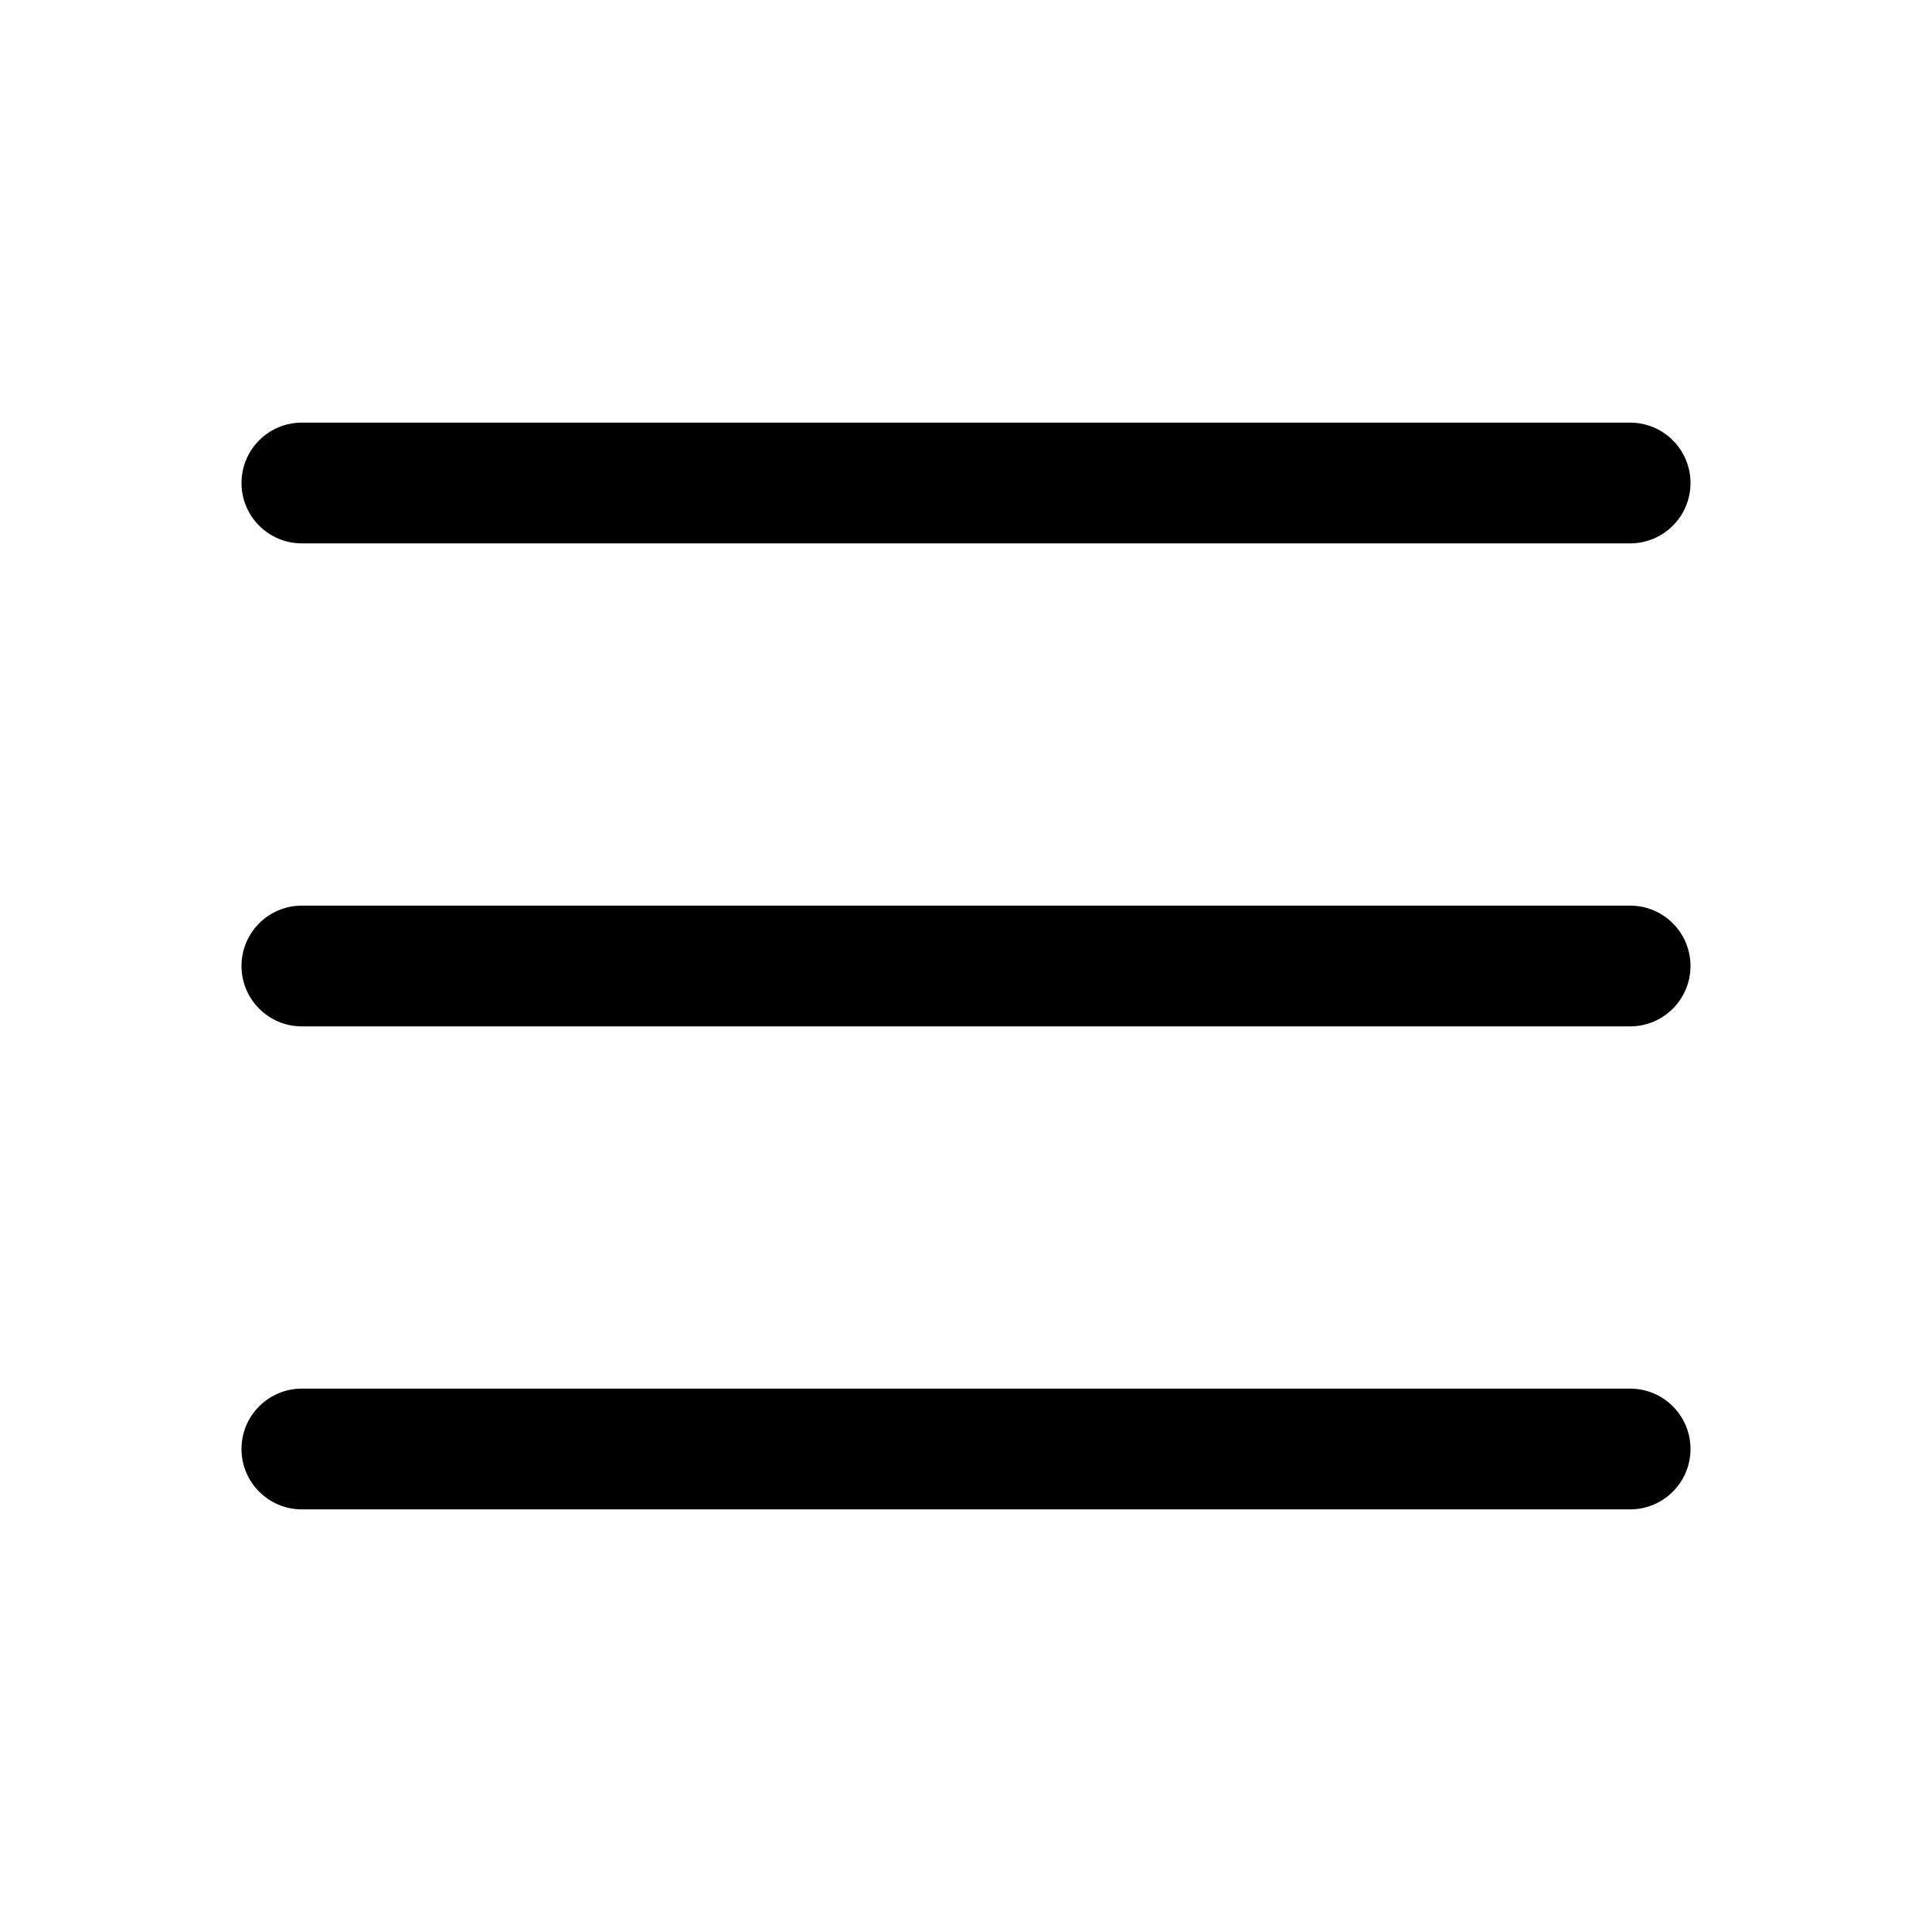
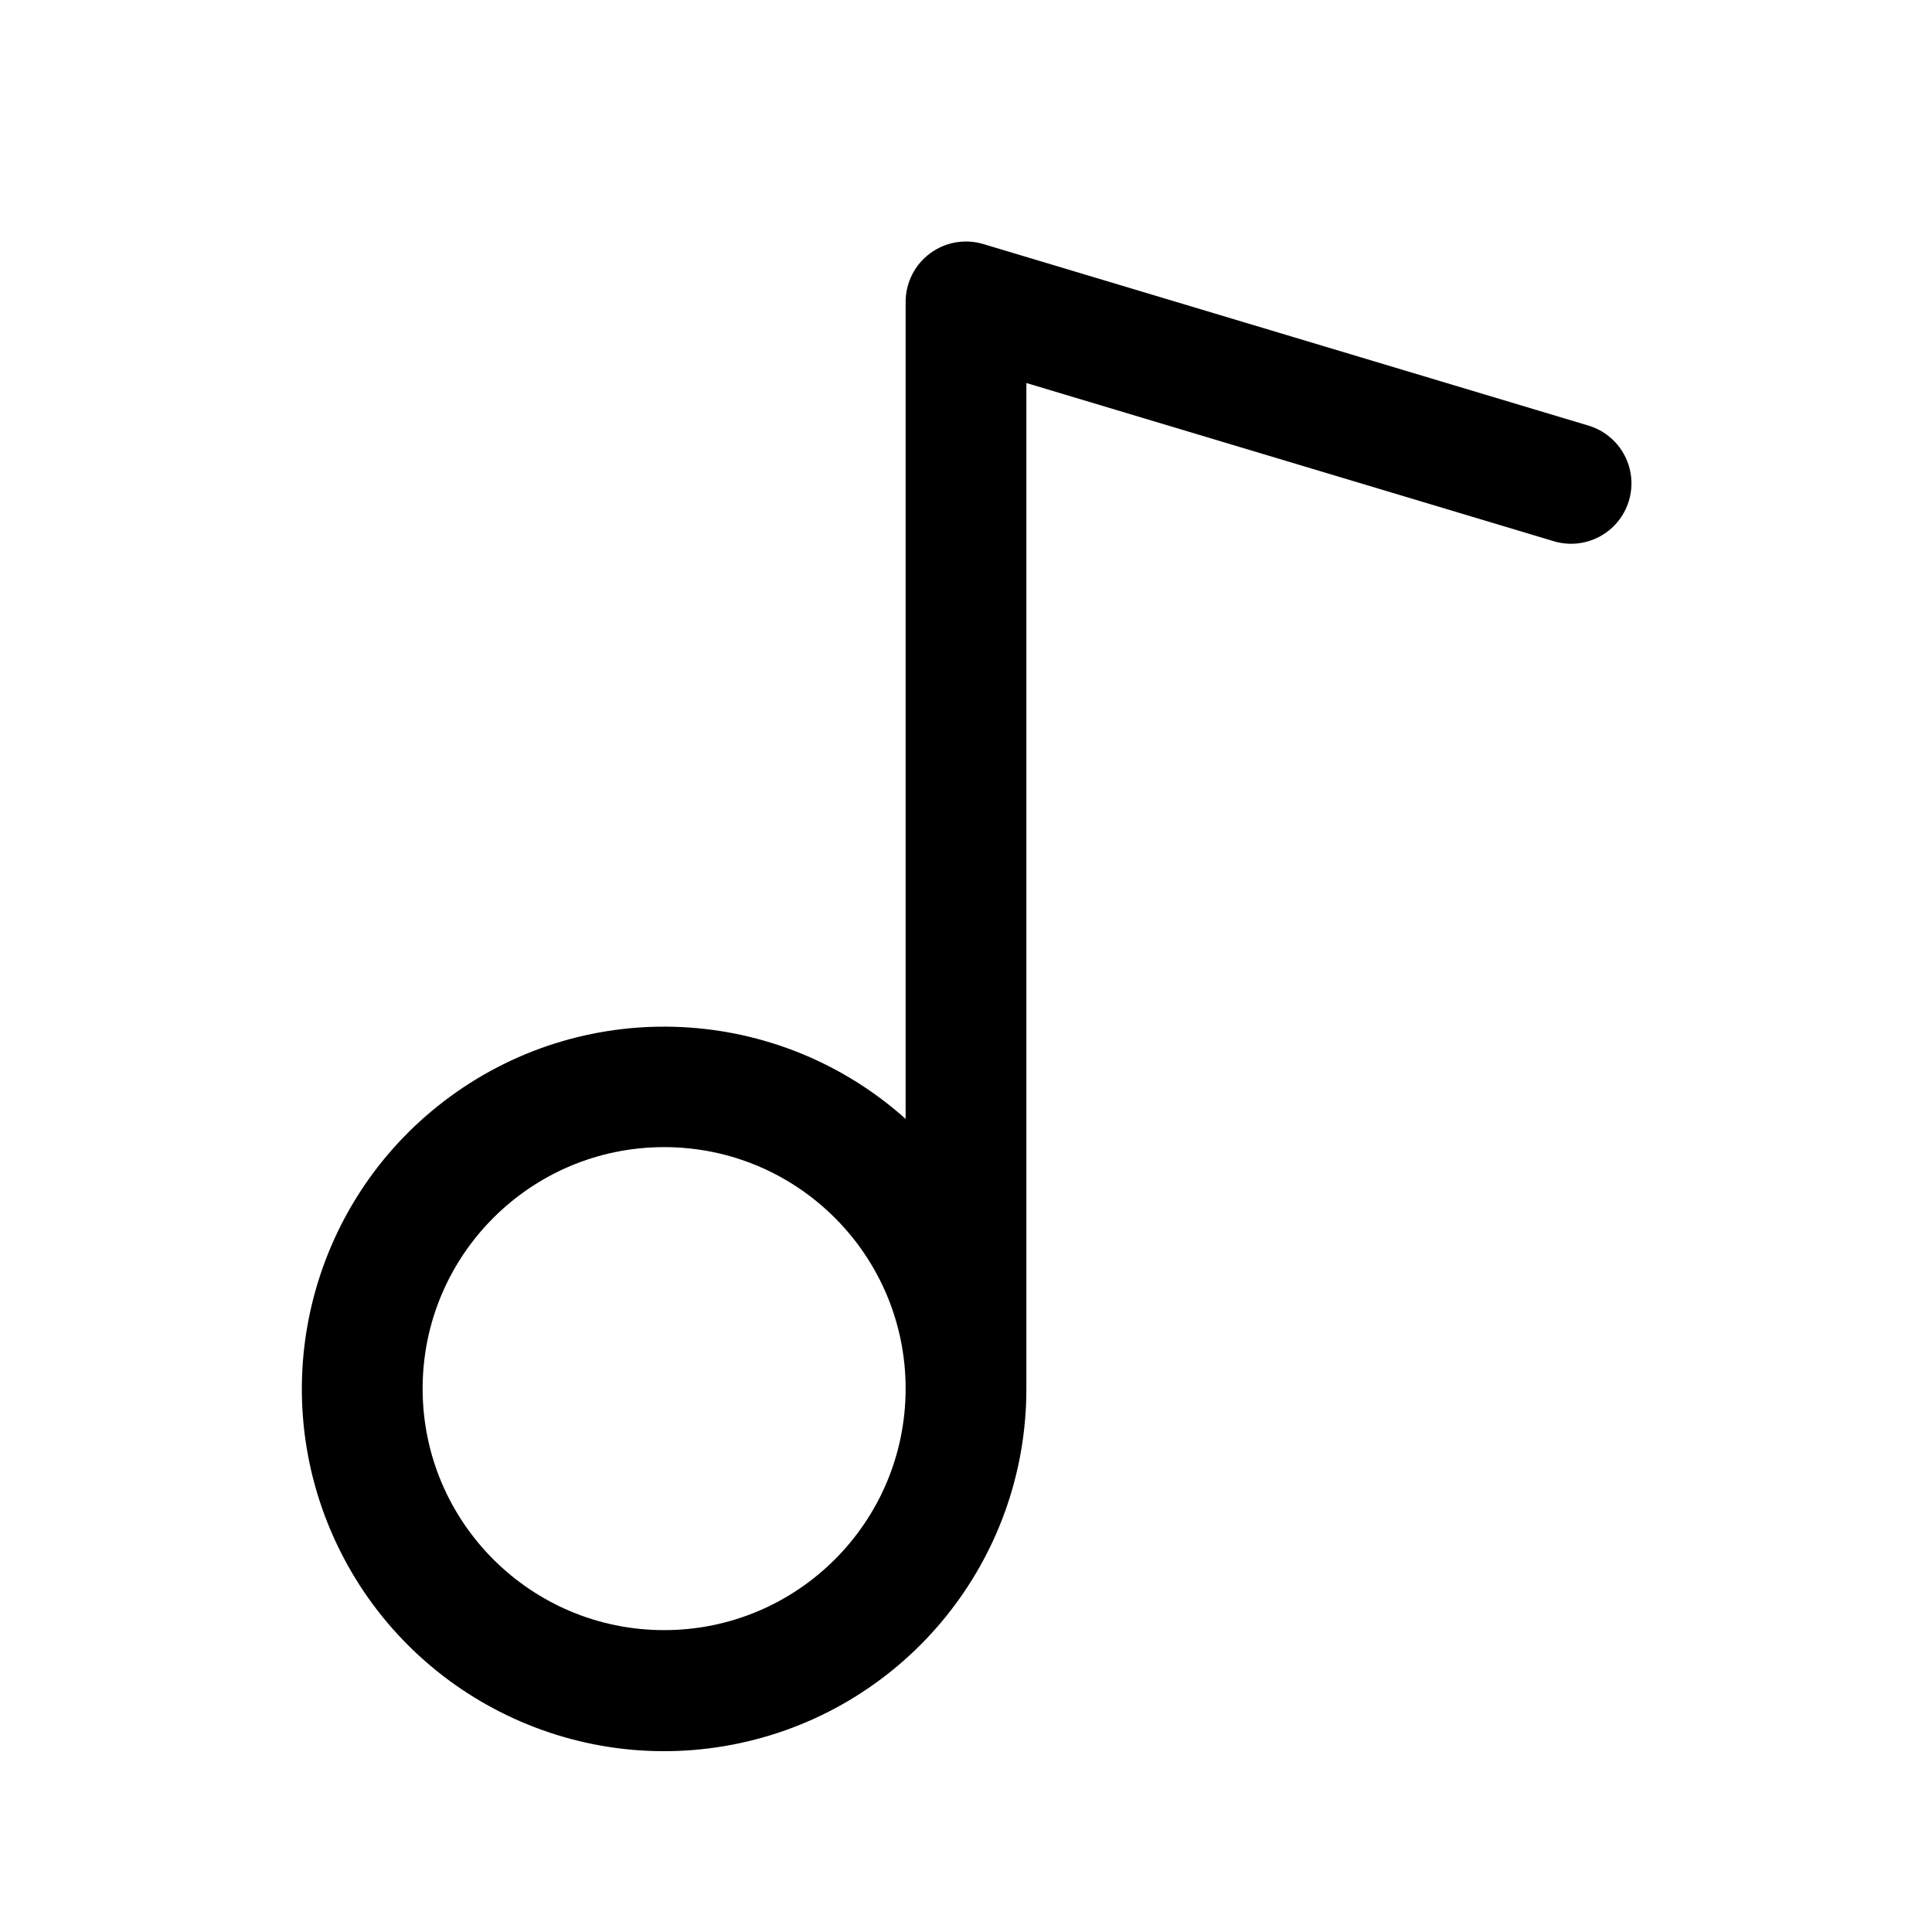
<svg xmlns="http://www.w3.org/2000/svg" width="32" height="32" fill="#000000" viewBox="0 0 256 256">
-   <path d="M224,128a8,8,0,0,1-8,8H40a8,8,0,0,1,0-16H216A8,8,0,0,1,224,128ZM40,72H216a8,8,0,0,0,0-16H40a8,8,0,0,0,0,16ZM216,184H40a8,8,0,0,0,0,16H216a8,8,0,0,0,0-16Z" />
+   <path d="M210.3,56.34l-80-24A8,8,0,0,0,120,40V148.26A48,48,0,1,0,136,184V50.75l69.7,20.91a8,8,0,1,0,4.6-15.32ZM88,216a32,32,0,1,1,32-32A32,32,0,0,1,88,216Z" />
</svg>
